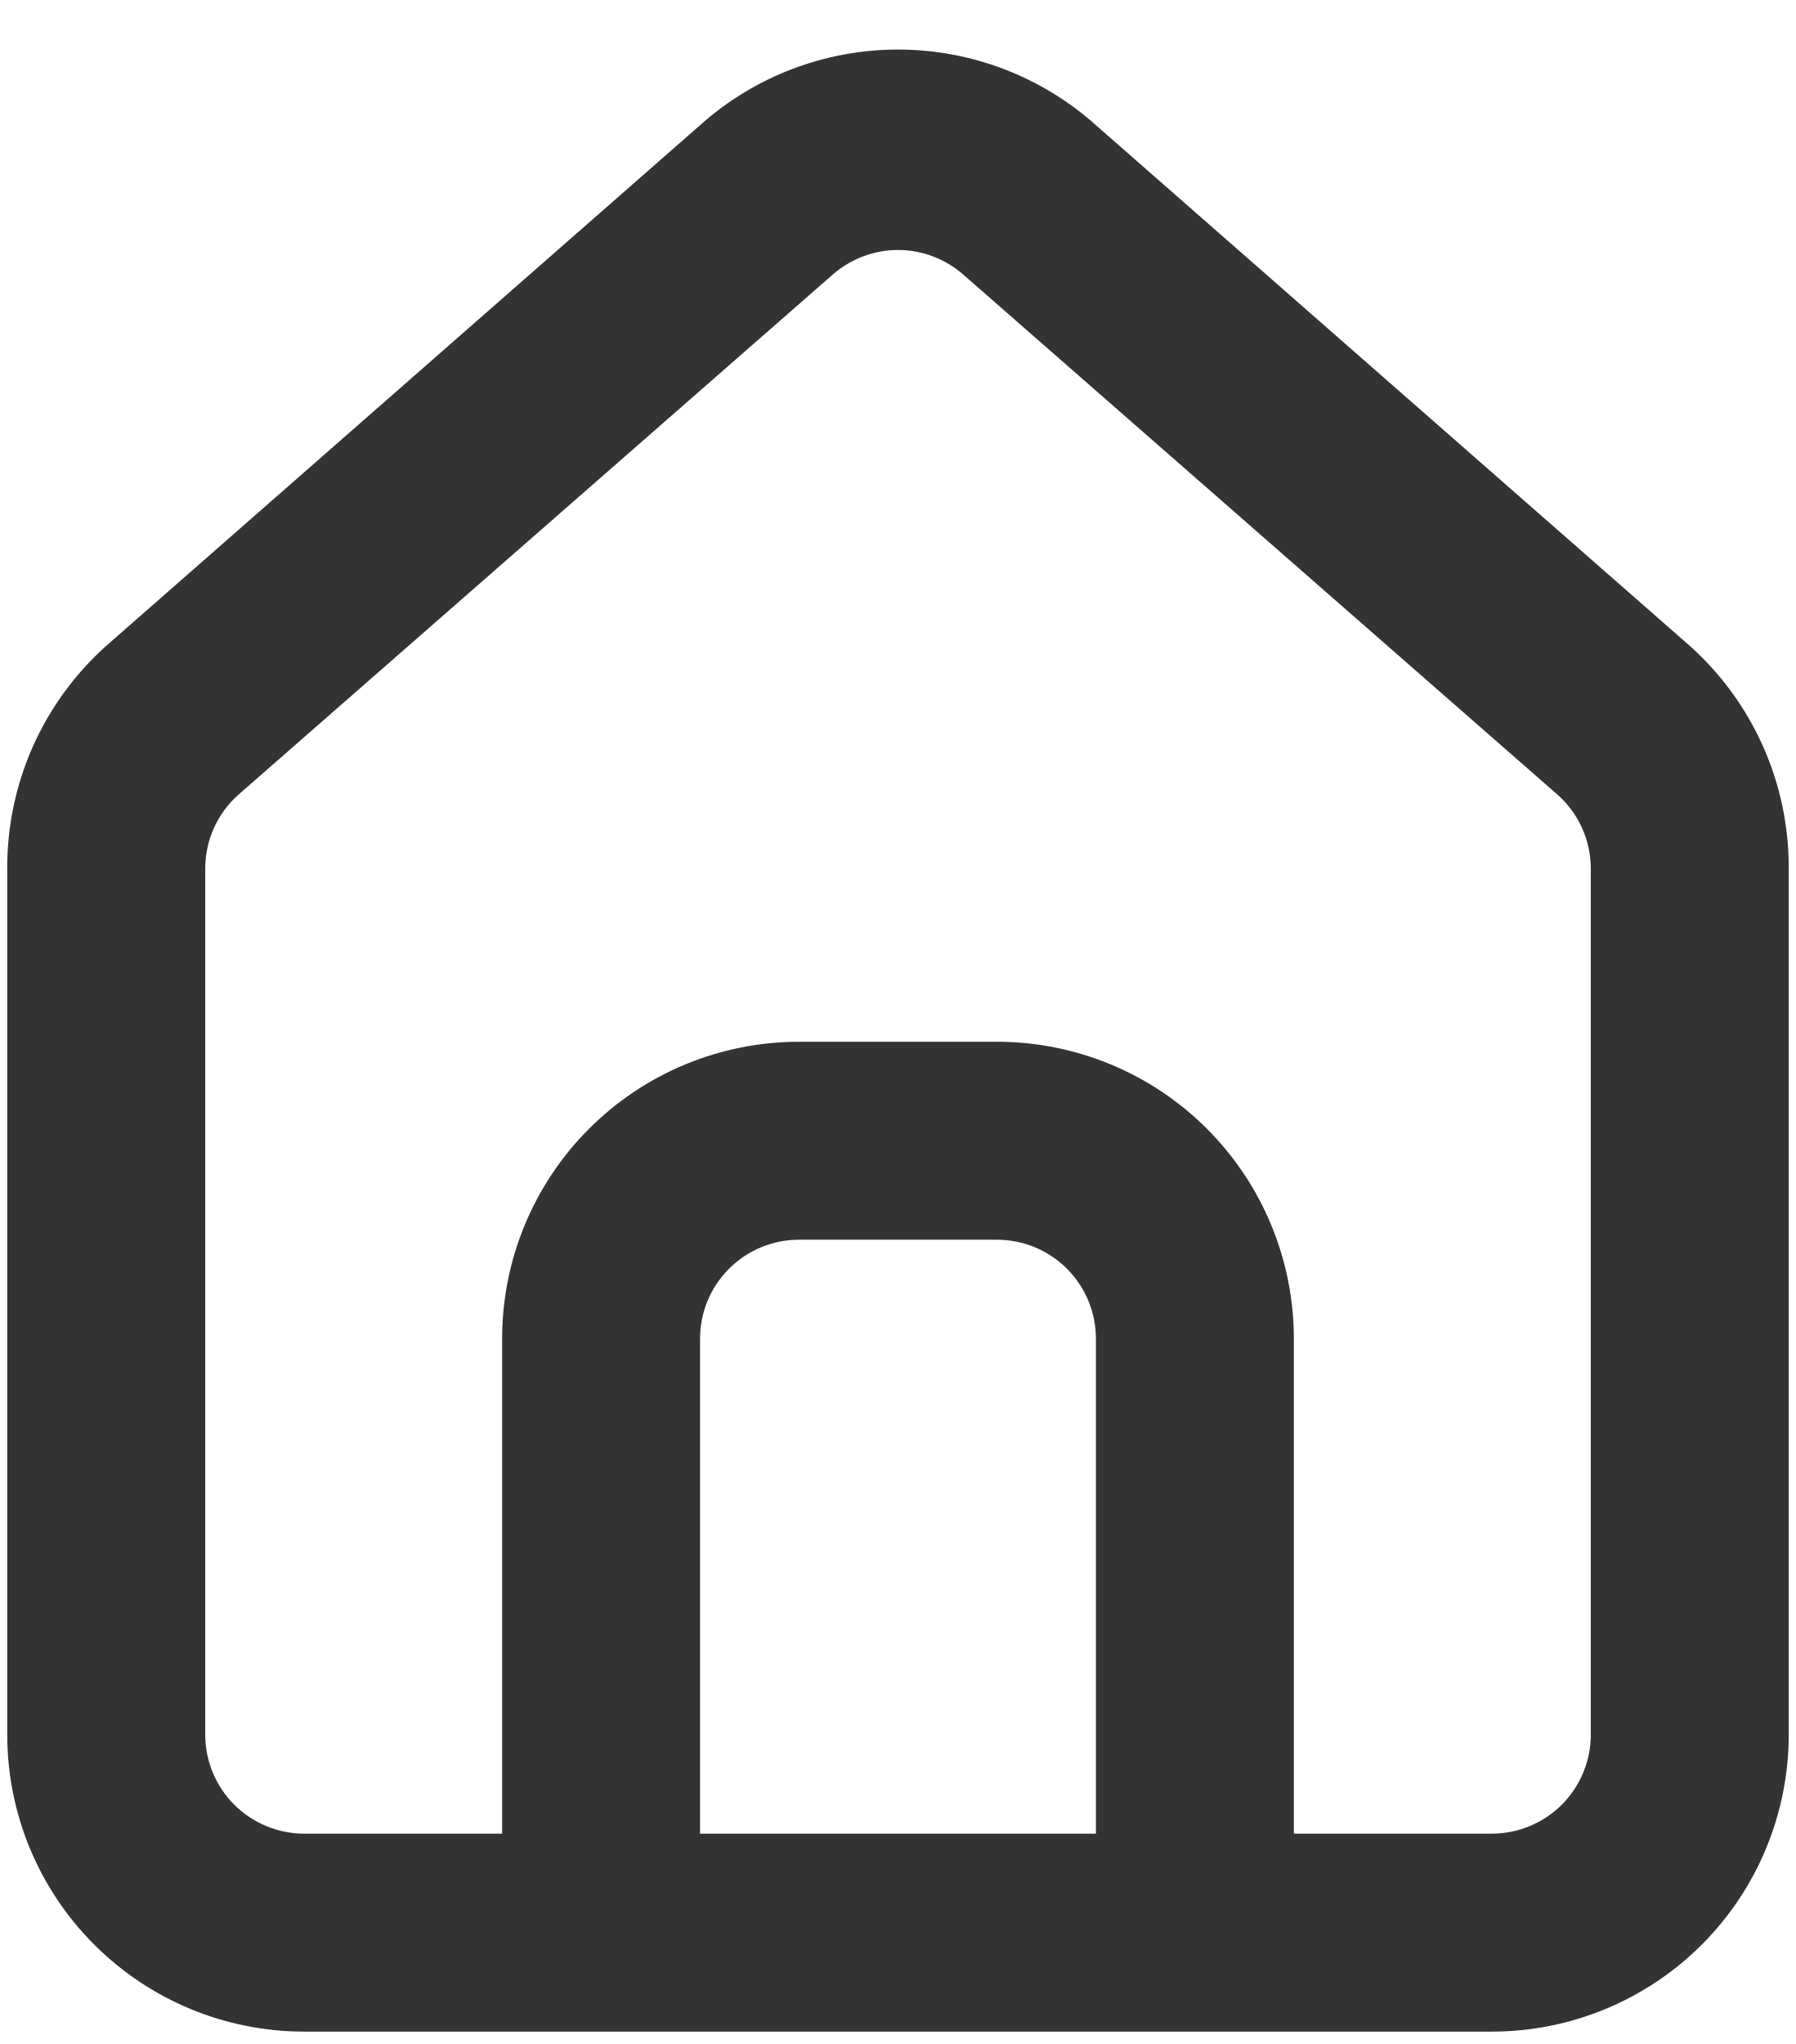
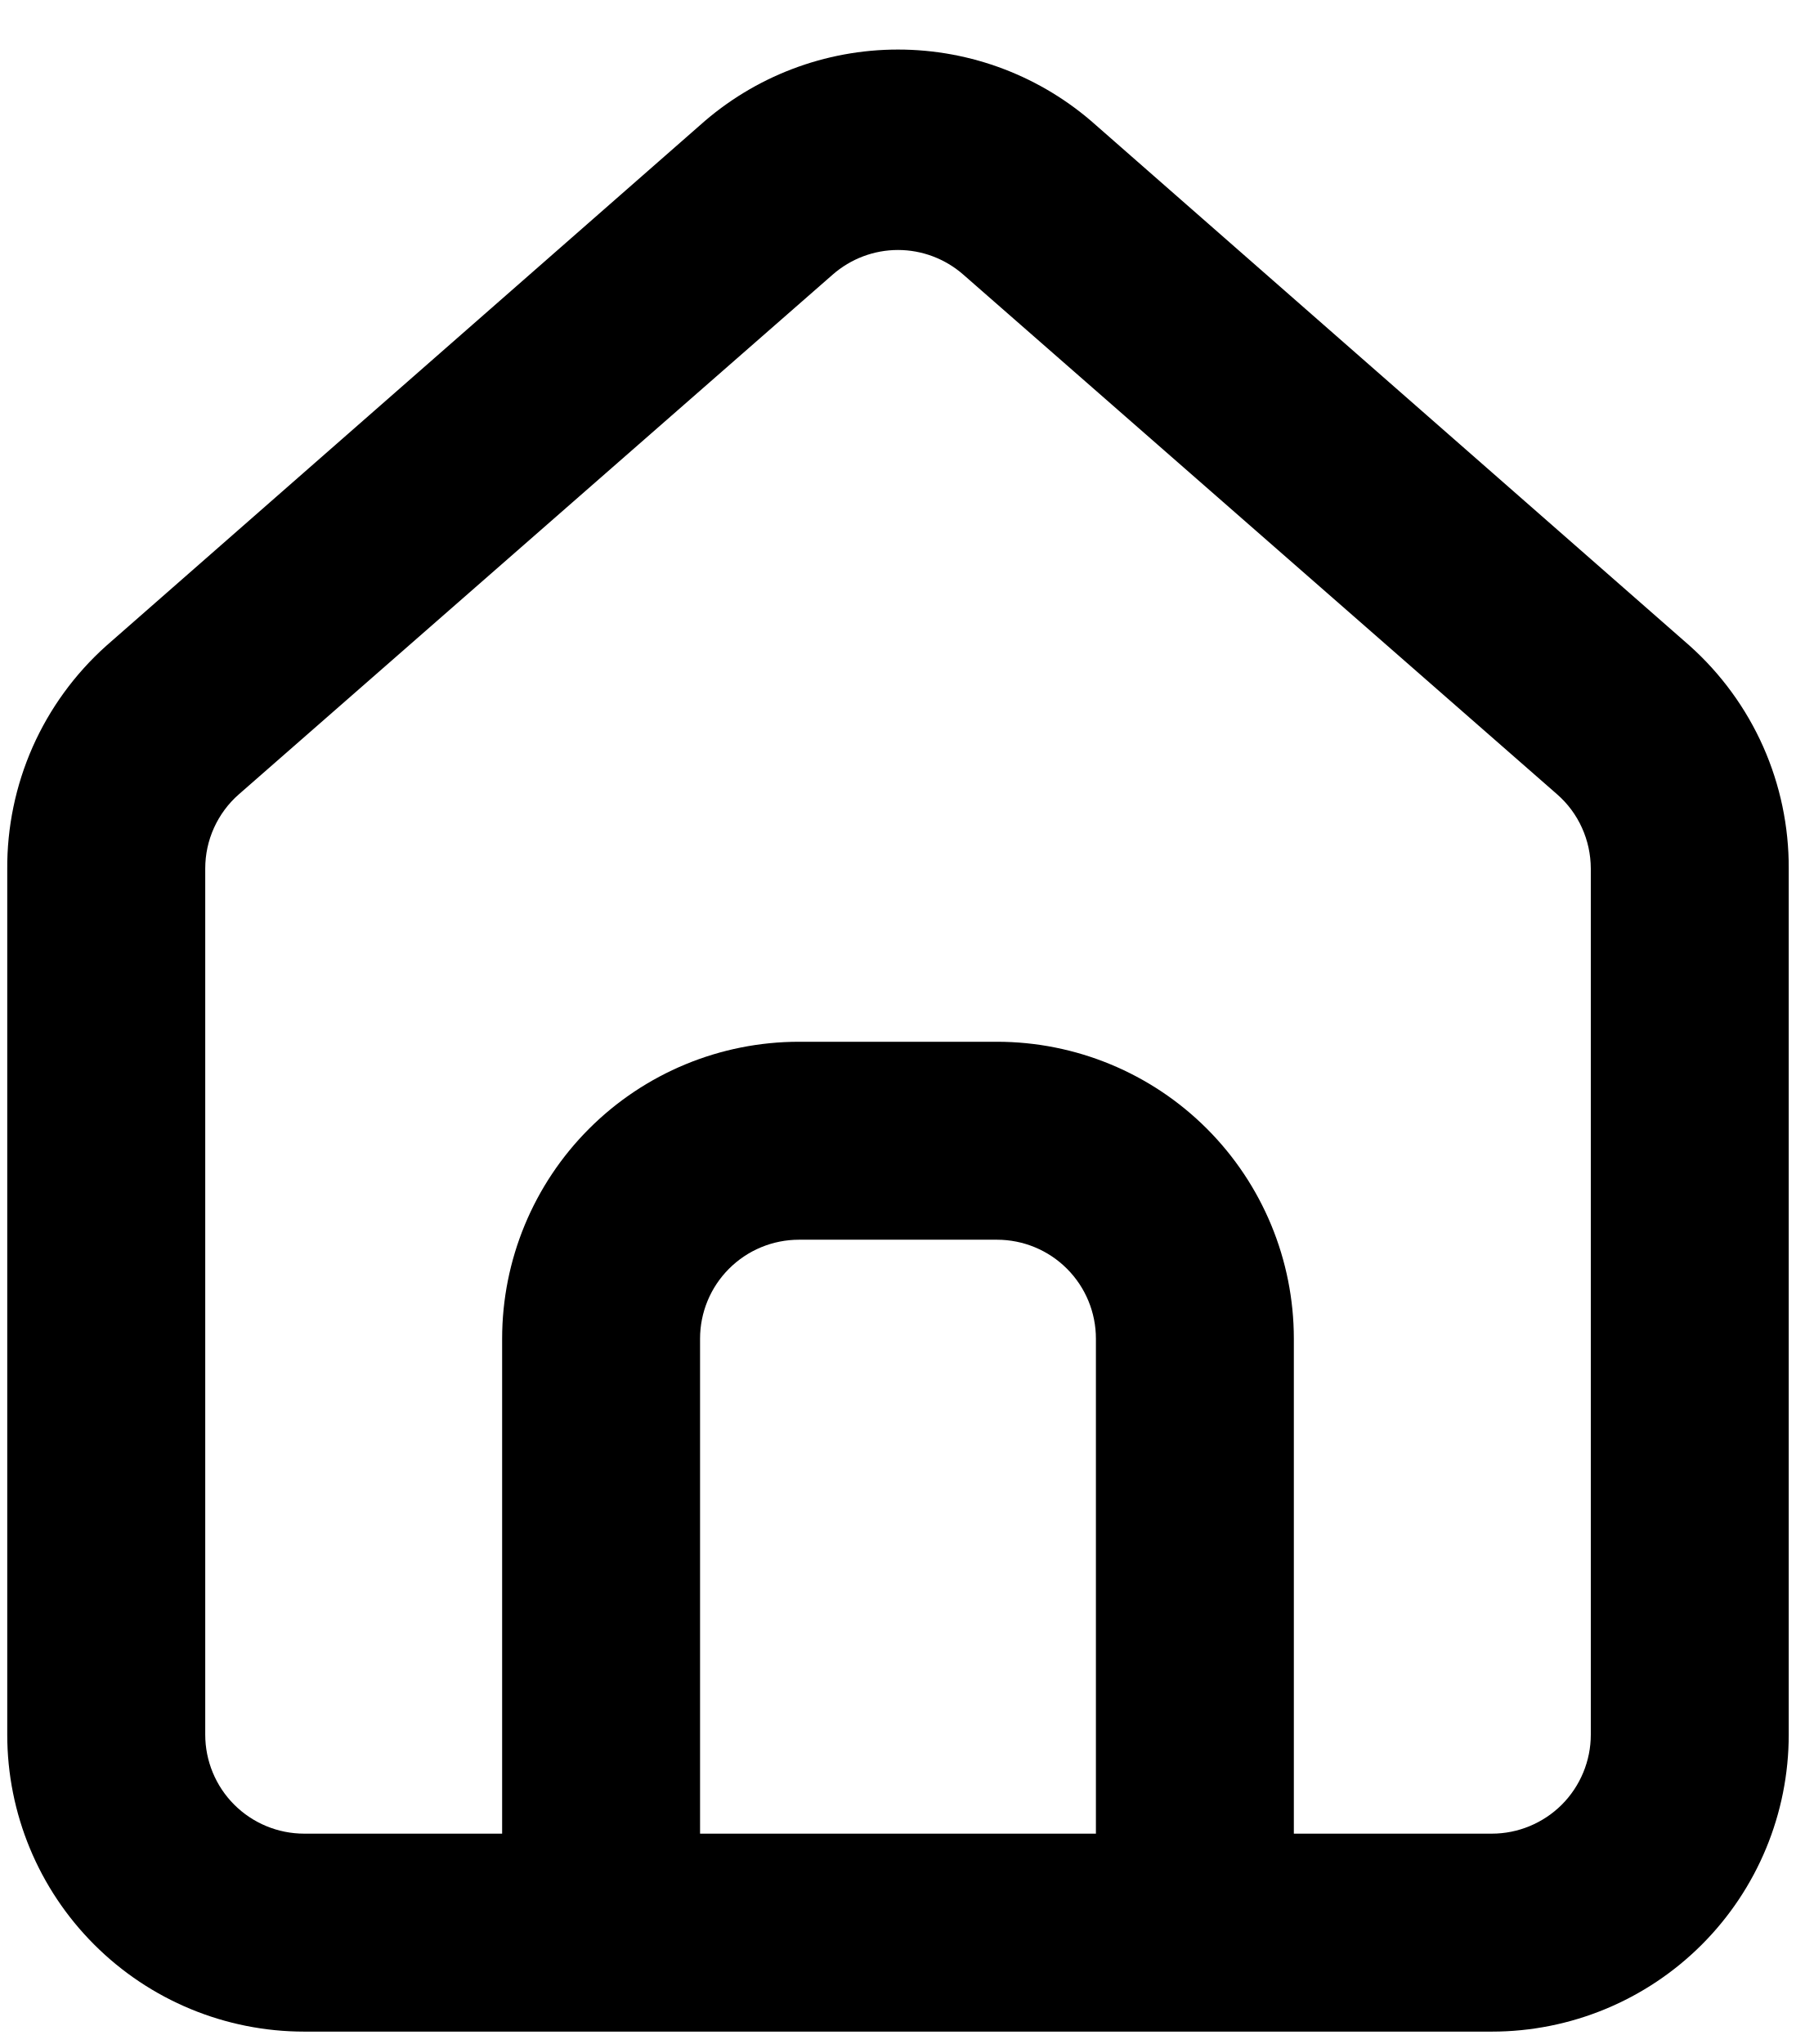
<svg xmlns="http://www.w3.org/2000/svg" width="29" height="33" viewBox="0 0 29 33" fill="none">
-   <path d="M27.285 10.427L17.696 2.021C16.817 1.234 15.679 0.8 14.5 0.8C13.321 0.8 12.183 1.234 11.304 2.021L1.715 10.427C1.208 10.881 0.803 11.438 0.527 12.06C0.252 12.683 0.112 13.357 0.117 14.038L0.117 28.006C0.117 29.277 0.622 30.497 1.522 31.396C2.421 32.295 3.64 32.8 4.912 32.8H24.089C25.36 32.8 26.58 32.295 27.479 31.396C28.378 30.497 28.883 29.277 28.883 28.006V14.022C28.886 13.344 28.745 12.673 28.47 12.053C28.194 11.433 27.79 10.879 27.285 10.427ZM17.696 29.604L11.304 29.604V21.613C11.304 21.189 11.472 20.783 11.772 20.483C12.072 20.183 12.478 20.015 12.902 20.015H16.098C16.522 20.015 16.928 20.183 17.228 20.483C17.528 20.783 17.696 21.189 17.696 21.613V29.604ZM25.687 28.006C25.687 28.429 25.518 28.836 25.219 29.136C24.919 29.435 24.512 29.604 24.089 29.604H20.892V21.613C20.892 20.342 20.387 19.122 19.488 18.223C18.589 17.324 17.37 16.819 16.098 16.819H12.902C11.63 16.819 10.411 17.324 9.512 18.223C8.613 19.122 8.108 20.342 8.108 21.613V29.604H4.912C4.488 29.604 4.081 29.435 3.782 29.136C3.482 28.836 3.314 28.429 3.314 28.006L3.314 14.022C3.314 13.795 3.362 13.571 3.456 13.364C3.55 13.158 3.686 12.973 3.857 12.824L13.445 4.434C13.737 4.178 14.112 4.036 14.5 4.036C14.888 4.036 15.263 4.178 15.555 4.434L25.143 12.824C25.314 12.973 25.451 13.158 25.544 13.364C25.638 13.571 25.686 13.795 25.687 14.022V28.006Z" fill="#333333" />
+   <path d="M27.285 10.427L17.696 2.021C16.817 1.234 15.679 0.8 14.5 0.8C13.321 0.8 12.183 1.234 11.304 2.021L1.715 10.427C1.208 10.881 0.803 11.438 0.527 12.06C0.252 12.683 0.112 13.357 0.117 14.038L0.117 28.006C0.117 29.277 0.622 30.497 1.522 31.396C2.421 32.295 3.64 32.8 4.912 32.8H24.089C25.36 32.8 26.58 32.295 27.479 31.396C28.378 30.497 28.883 29.277 28.883 28.006V14.022C28.886 13.344 28.745 12.673 28.47 12.053C28.194 11.433 27.79 10.879 27.285 10.427ZM17.696 29.604L11.304 29.604V21.613C11.304 21.189 11.472 20.783 11.772 20.483C12.072 20.183 12.478 20.015 12.902 20.015H16.098C16.522 20.015 16.928 20.183 17.228 20.483C17.528 20.783 17.696 21.189 17.696 21.613V29.604ZM25.687 28.006C25.687 28.429 25.518 28.836 25.219 29.136C24.919 29.435 24.512 29.604 24.089 29.604H20.892V21.613C20.892 20.342 20.387 19.122 19.488 18.223C18.589 17.324 17.37 16.819 16.098 16.819H12.902C11.63 16.819 10.411 17.324 9.512 18.223C8.613 19.122 8.108 20.342 8.108 21.613V29.604H4.912C4.488 29.604 4.081 29.435 3.782 29.136C3.482 28.836 3.314 28.429 3.314 28.006L3.314 14.022C3.314 13.795 3.362 13.571 3.456 13.364C3.55 13.158 3.686 12.973 3.857 12.824L13.445 4.434C13.737 4.178 14.112 4.036 14.5 4.036C14.888 4.036 15.263 4.178 15.555 4.434L25.143 12.824C25.314 12.973 25.451 13.158 25.544 13.364C25.638 13.571 25.686 13.795 25.687 14.022V28.006Z" fill="currentColor" />
</svg>
